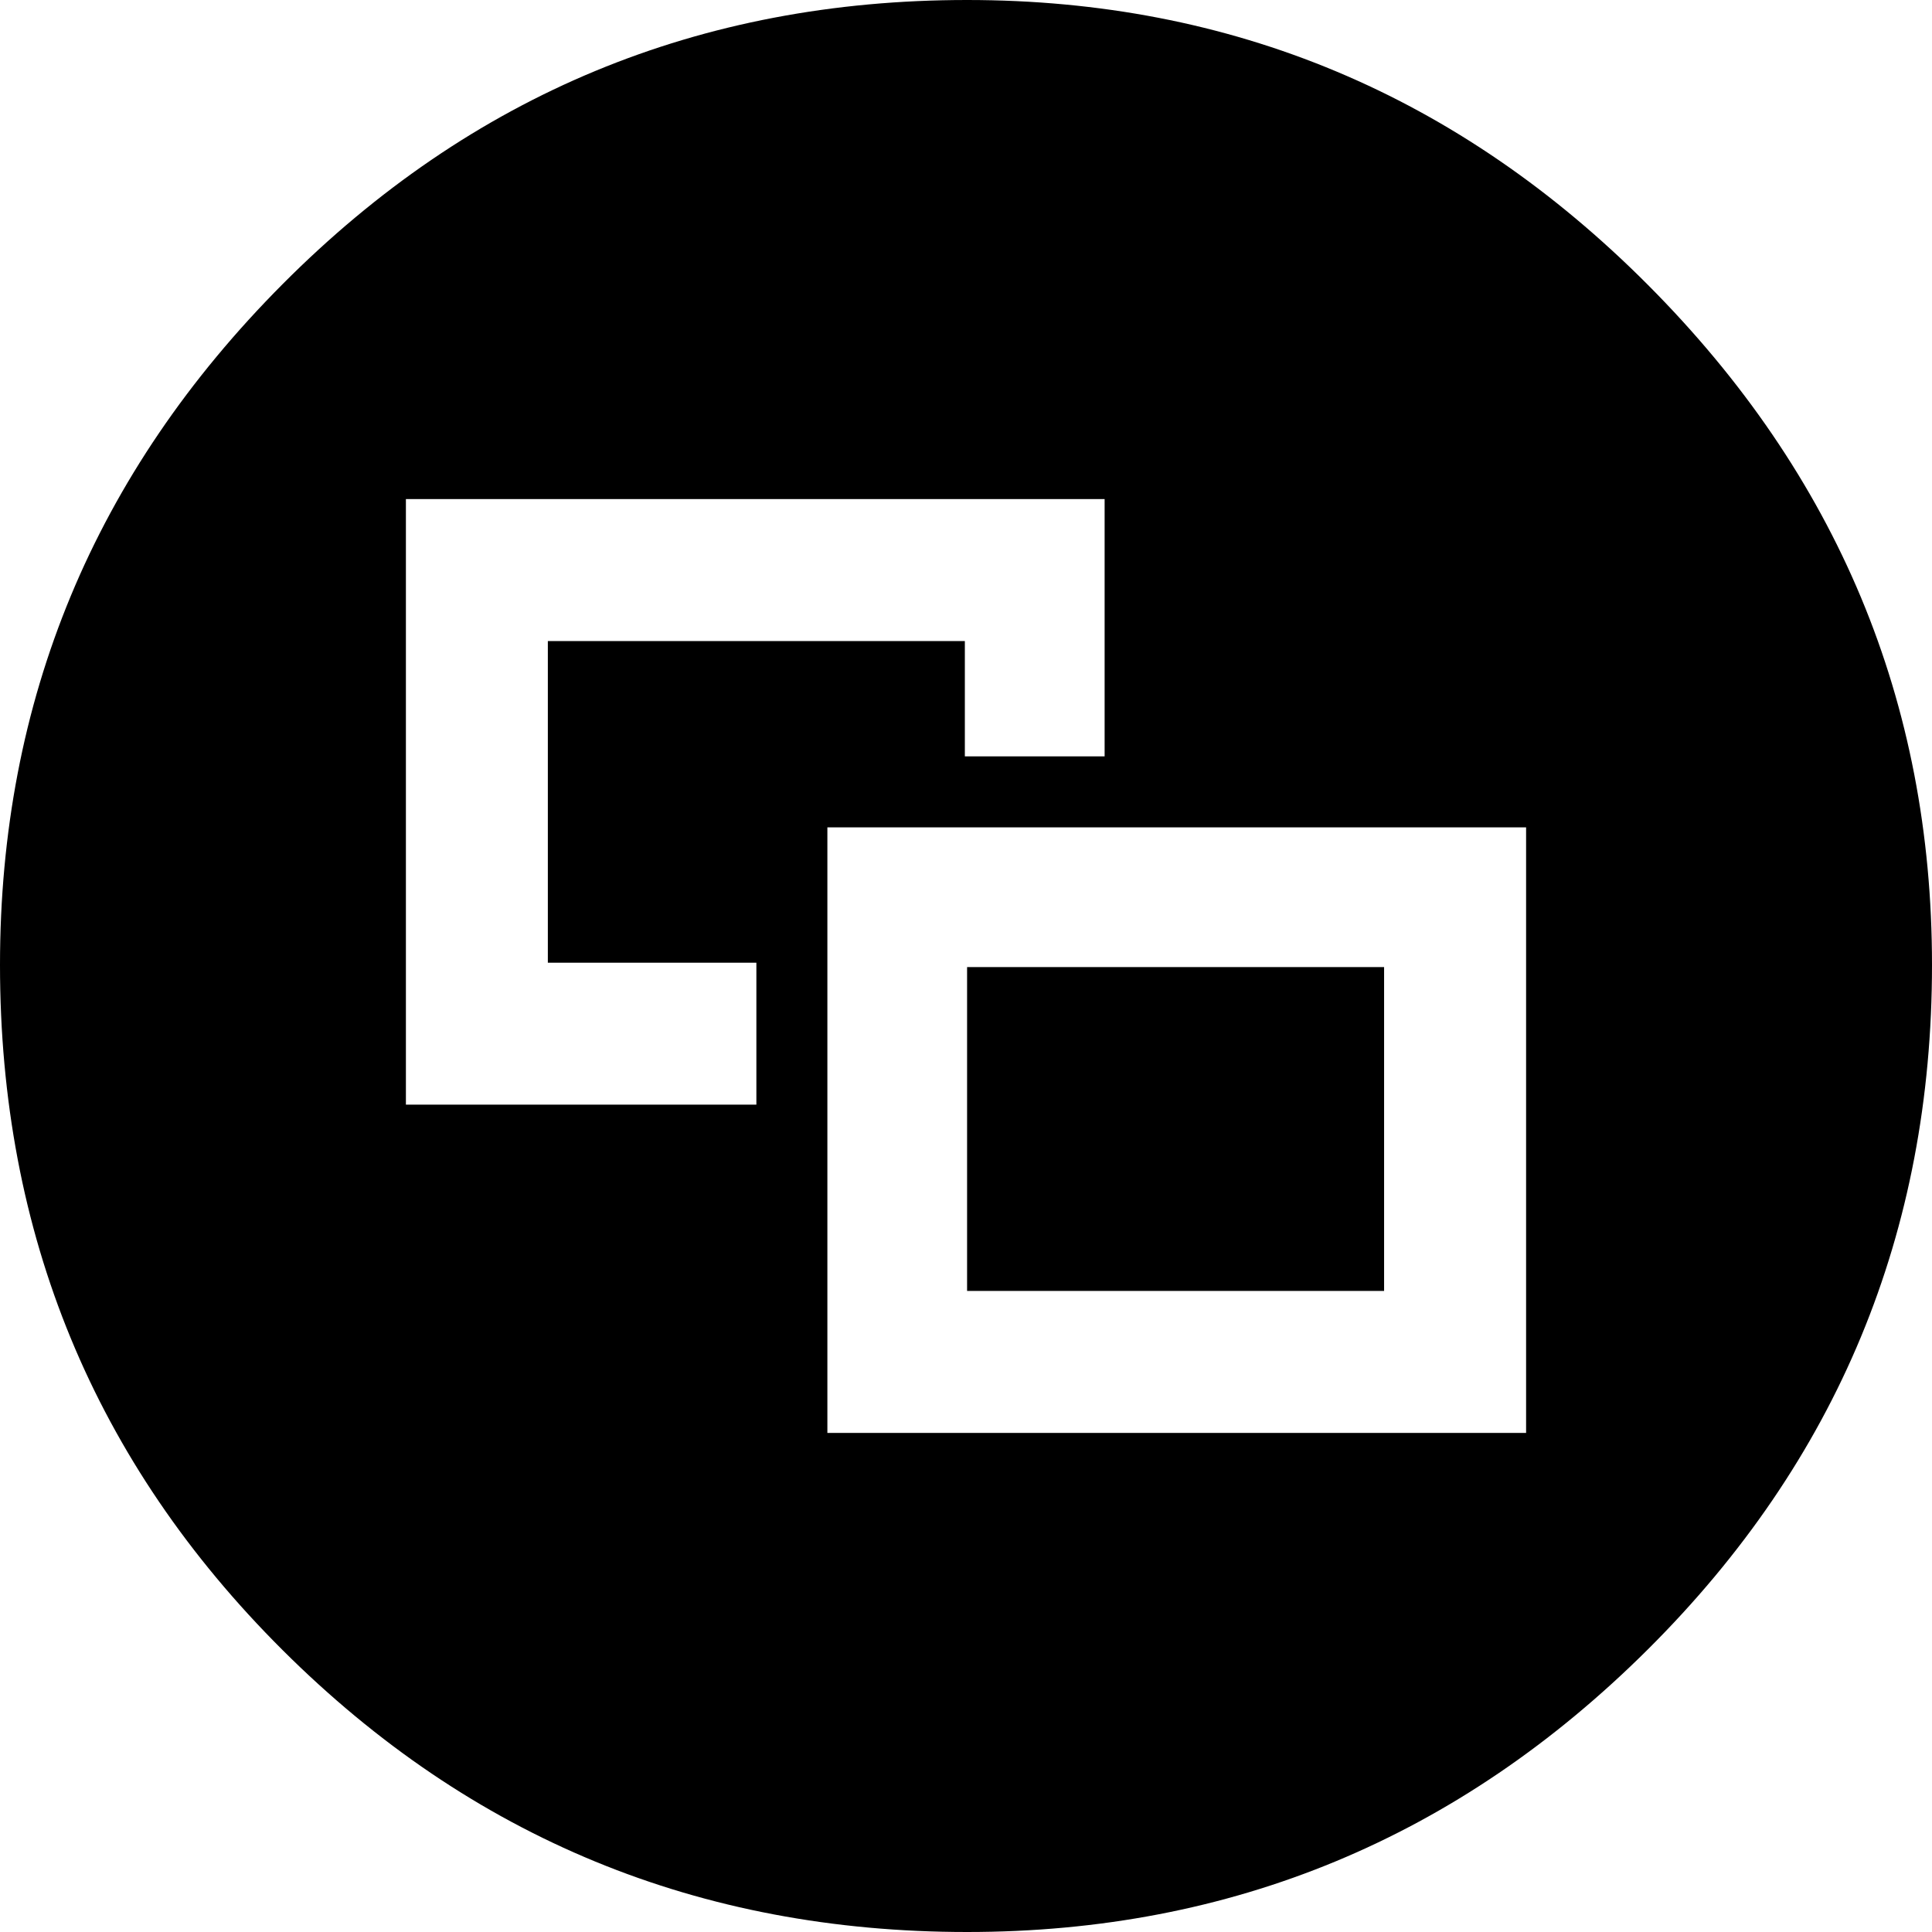
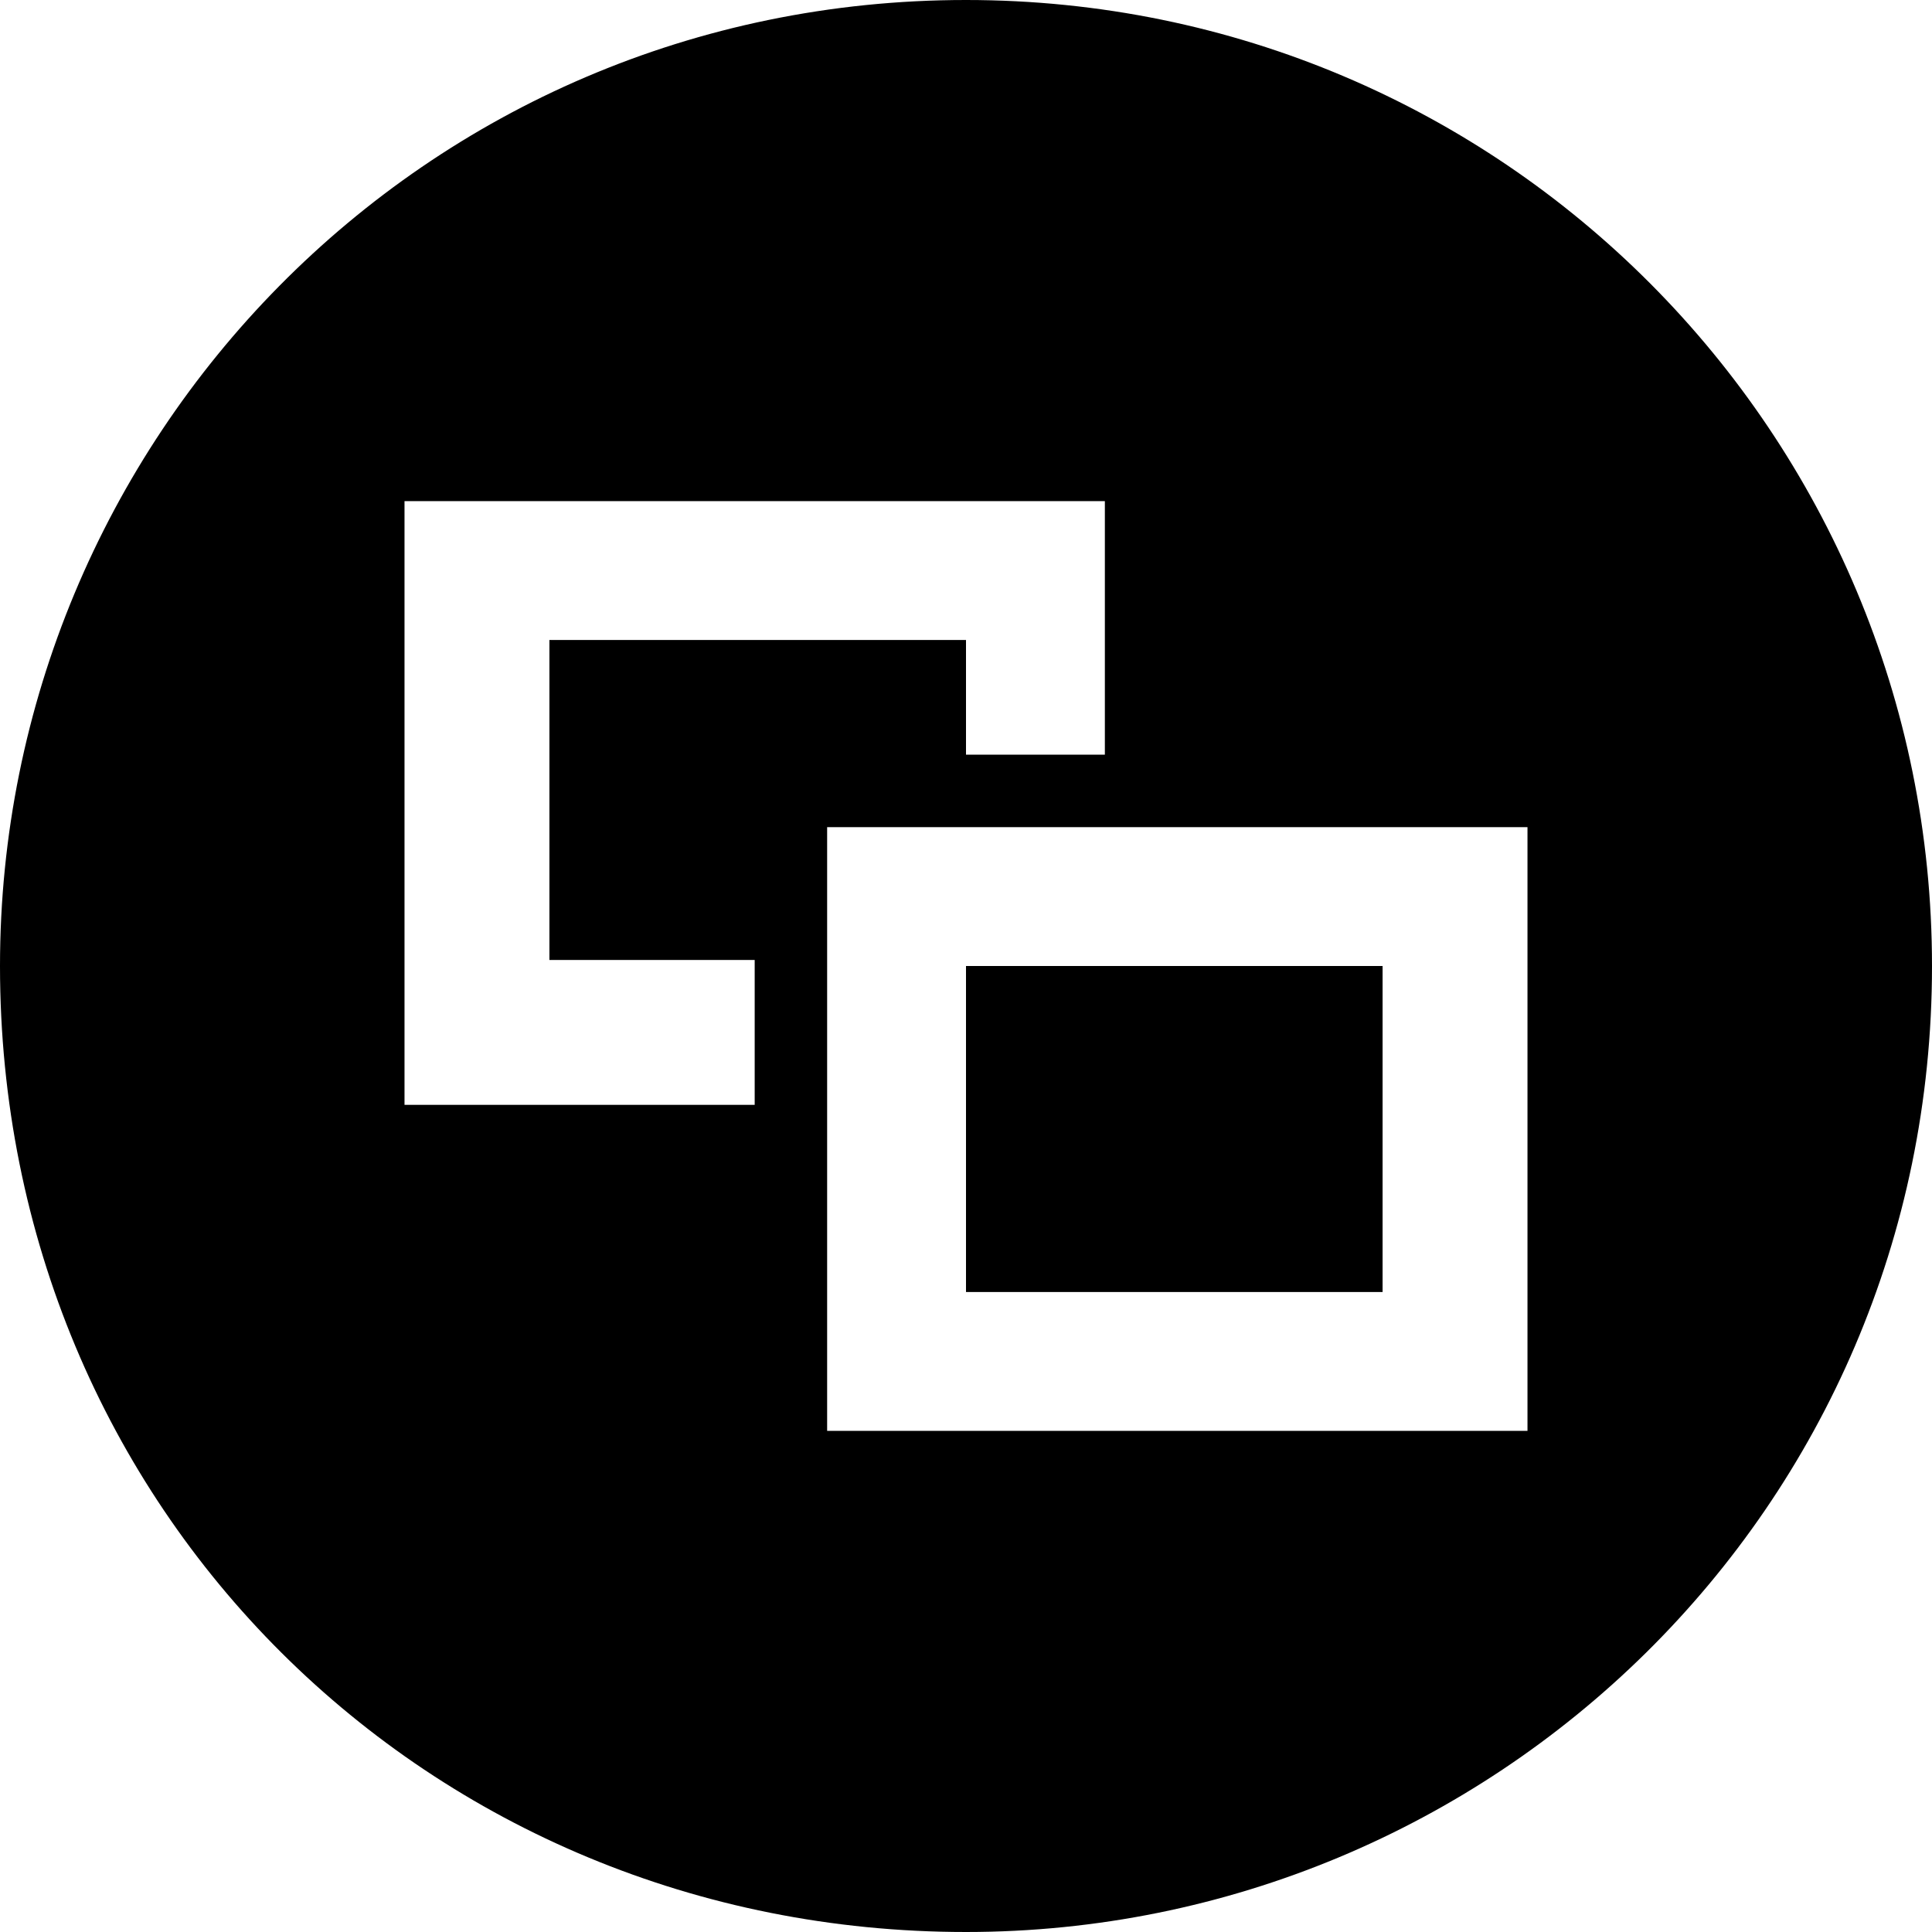
- <svg xmlns="http://www.w3.org/2000/svg" version="1.1" width="32" height="32" viewBox="0 0 32 32">
-   <path d="M22.925 16.018v5.364h-6.907v-5.364h6.907zM16.018 0q6.576 0 11.279 4.721t4.703 11.261q0 6.65-4.703 11.334t-11.279 4.684q-6.65 0-11.334-4.666t-4.684-11.352q0-6.576 4.684-11.279t11.334-4.703zM12.528 18.296v-2.351h-3.454v-5.327h6.907v1.91h2.315v-4.262h-11.573v10.030h5.805zM25.277 23.734v-10.030h-11.573v10.030h11.573z" />
+ <svg xmlns="http://www.w3.org/2000/svg" version="1.1" id="Layer_1" x="0px" y="0px" width="32px" height="32px" viewBox="0 0 32 32" style="enable-background:new 0 0 32 32;" xml:space="preserve">
+   <path d="M22.9,16v5.4H16V16H22.9z M16,0c8.9,0,16,7.2,16,16c0,9-7.3,16-16,16C7.1,32,0,25,0,16C0,7.3,7,0,16,0z M12.5,18.3v-2.4H9.1  v-5.3H16v1.9h2.3V8.3H6.7v10H12.5z M25.3,23.7v-10H13.7v10H25.3z" />
</svg>
